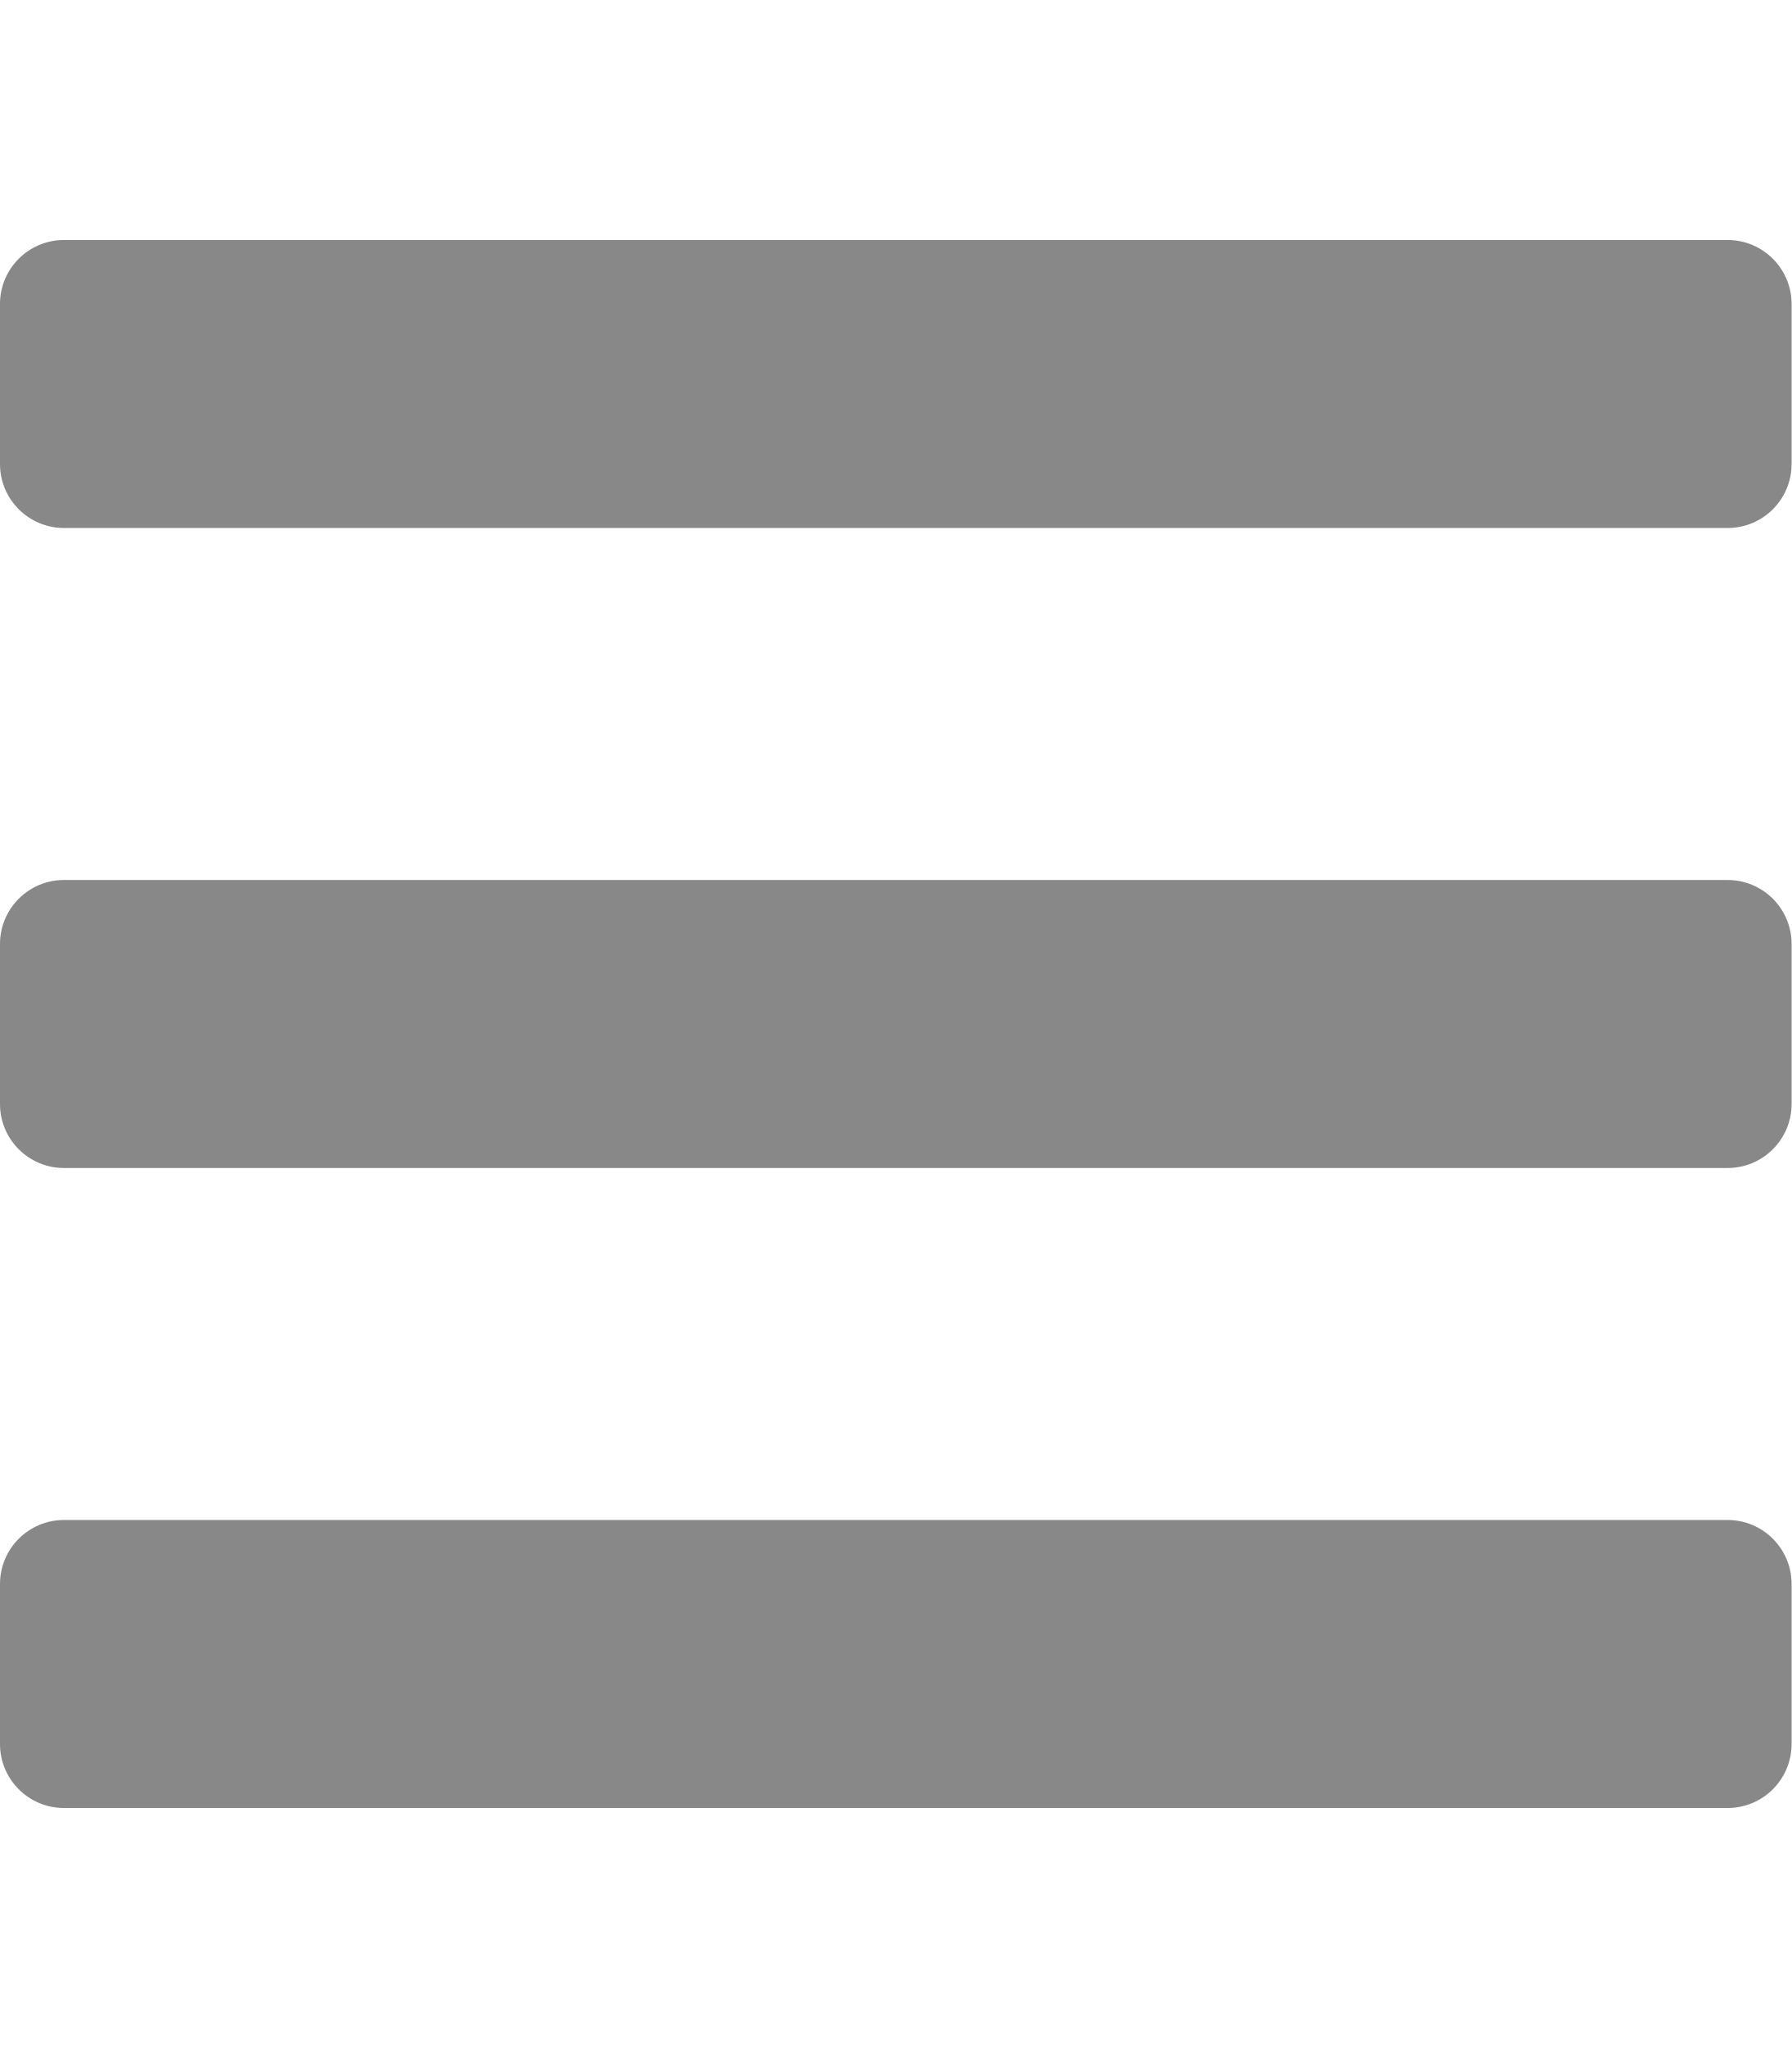
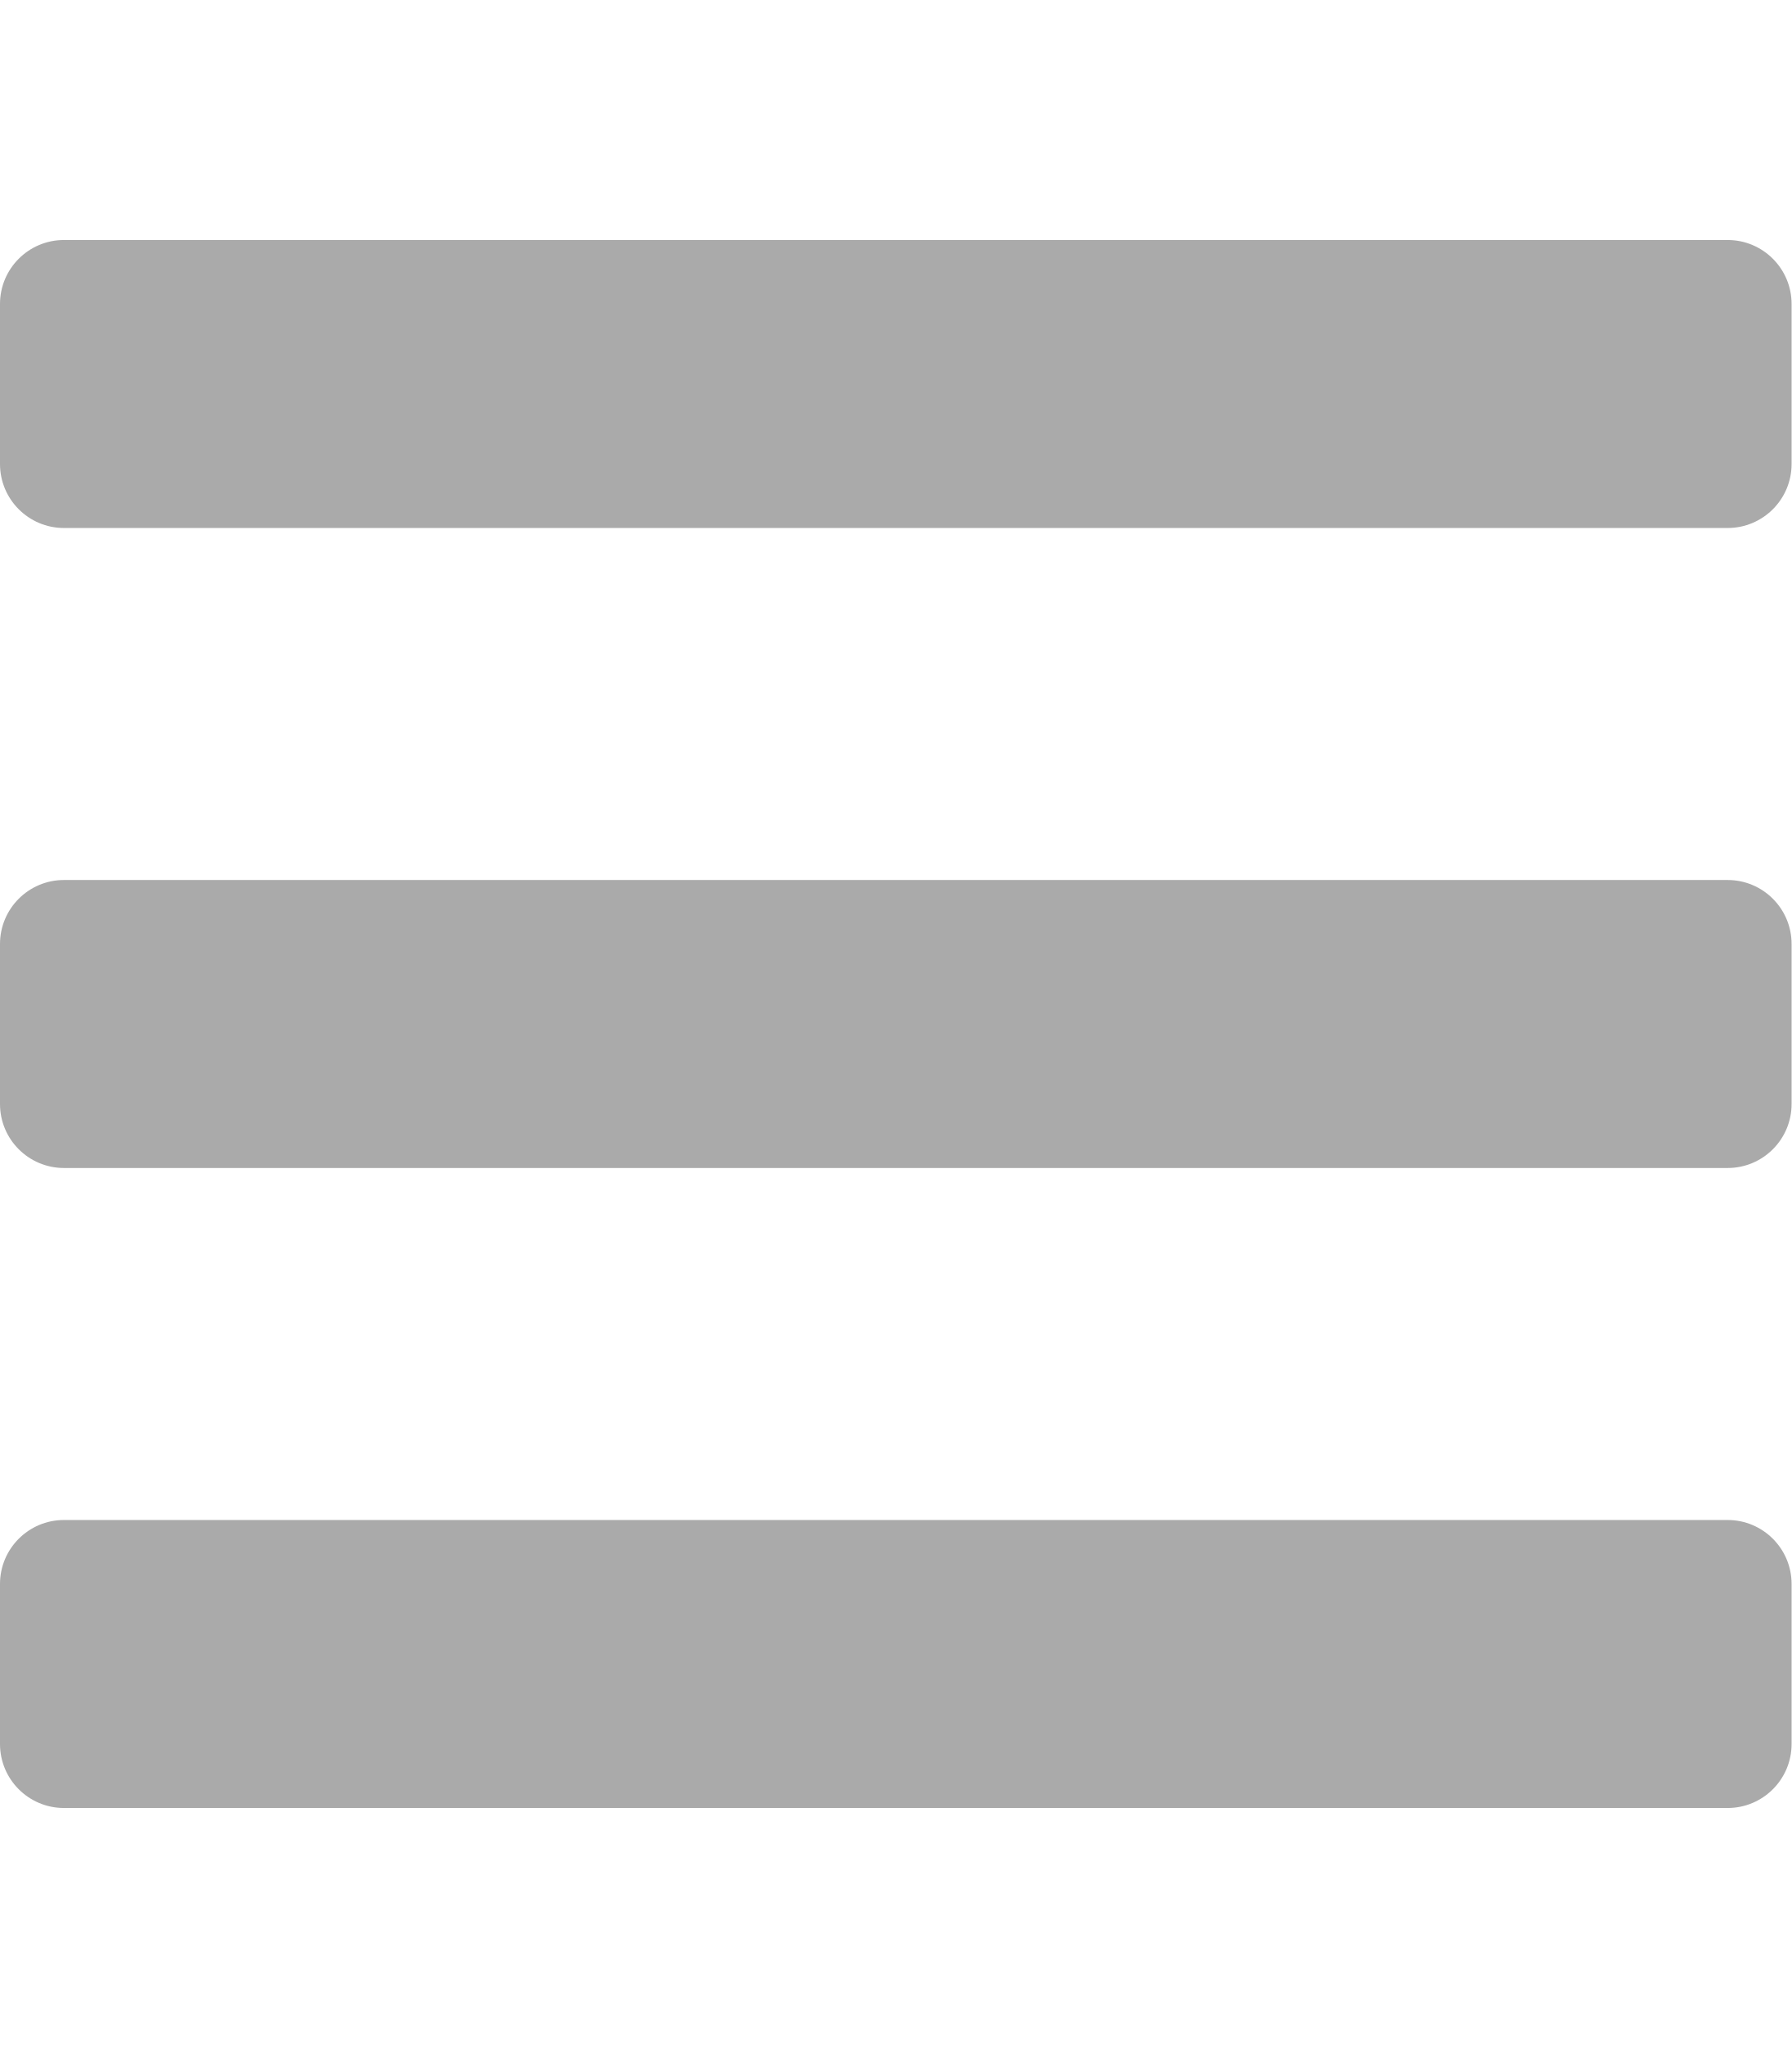
<svg xmlns="http://www.w3.org/2000/svg" aria-hidden="true" data-prefix="fas" data-icon="bars" class="svg-inline--fa fa-bars fa-w-14" role="img" viewBox="0 0 448 512">
-   <path fill="#888" d="M16 132h416c8.837 0 16-7.163 16-16V76c0-8.837-7.163-16-16-16H16C7.163 60 0 67.163 0 76v40c0 8.837 7.163 16 16 16zm0 160h416c8.837 0 16-7.163 16-16v-40c0-8.837-7.163-16-16-16H16c-8.837 0-16 7.163-16 16v40c0 8.837 7.163 16 16 16zm0 160h416c8.837 0 16-7.163 16-16v-40c0-8.837-7.163-16-16-16H16c-8.837 0-16 7.163-16 16v40c0 8.837 7.163 16 16 16z" />
+   <path fill="#aaa" d="M16 132h416c8.837 0 16-7.163 16-16V76c0-8.837-7.163-16-16-16H16C7.163 60 0 67.163 0 76v40c0 8.837 7.163 16 16 16zm0 160h416c8.837 0 16-7.163 16-16v-40c0-8.837-7.163-16-16-16H16c-8.837 0-16 7.163-16 16v40c0 8.837 7.163 16 16 16zm0 160h416c8.837 0 16-7.163 16-16v-40c0-8.837-7.163-16-16-16H16c-8.837 0-16 7.163-16 16v40c0 8.837 7.163 16 16 16z" />
</svg>
